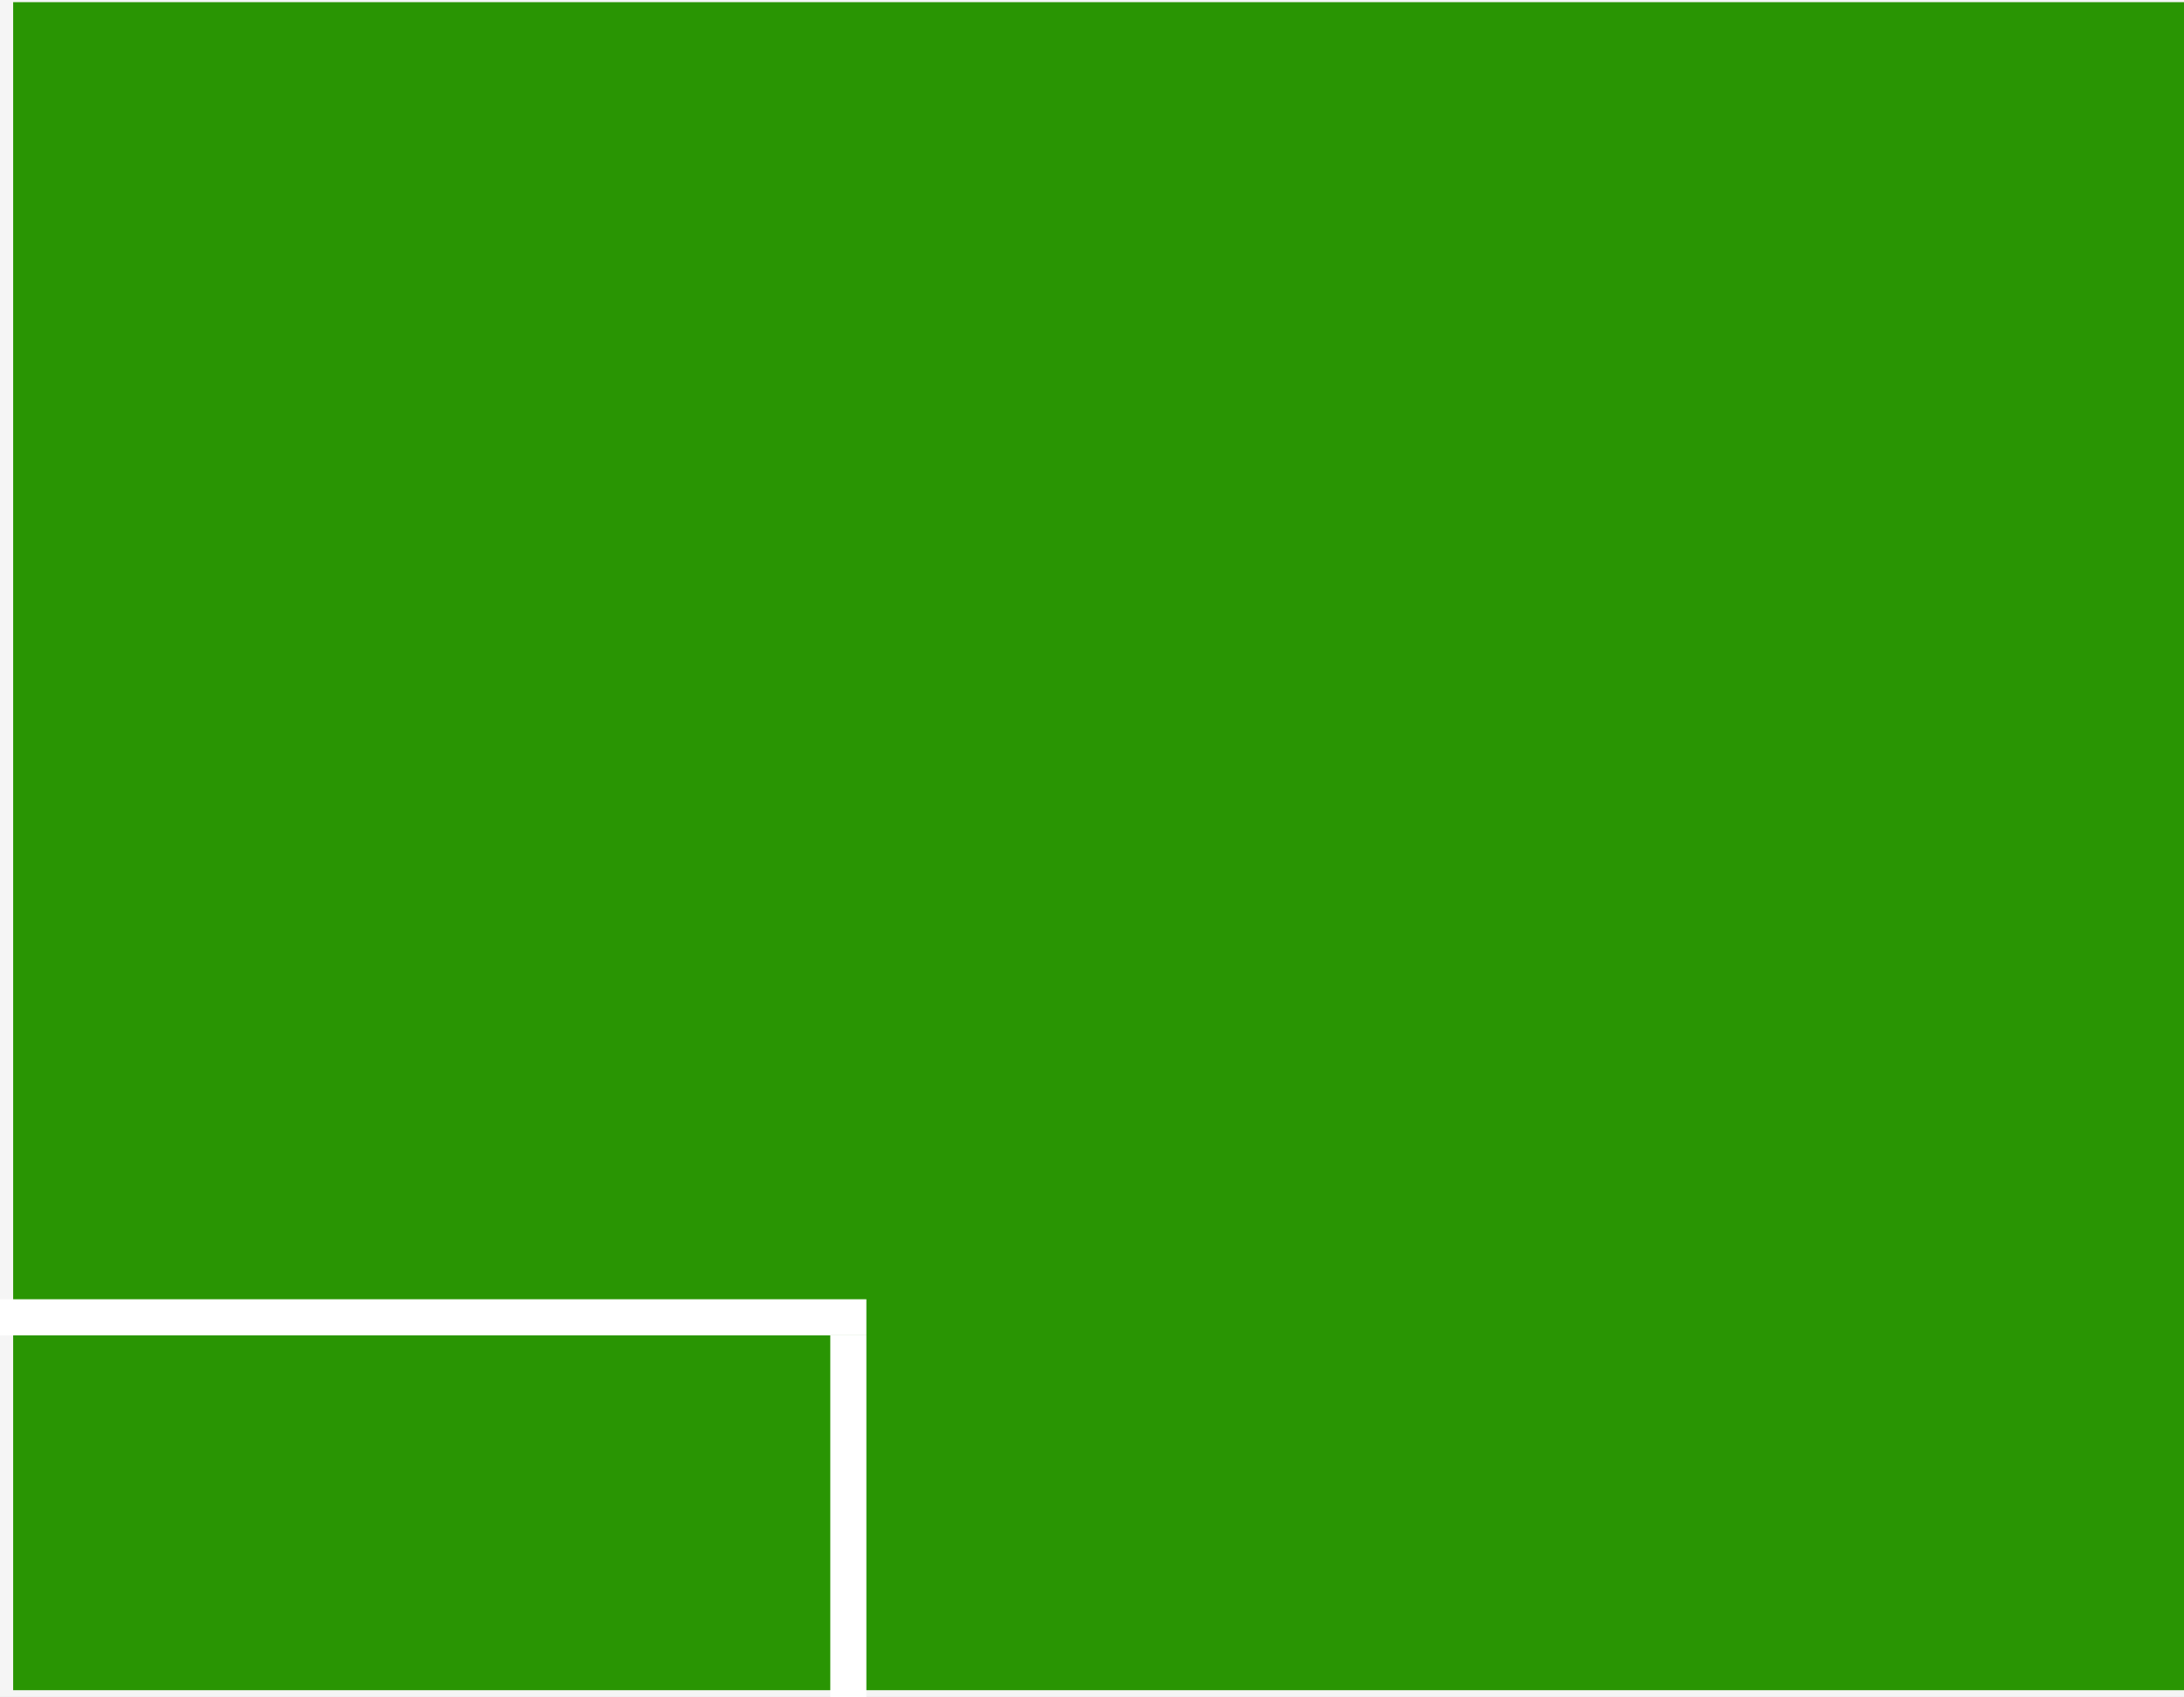
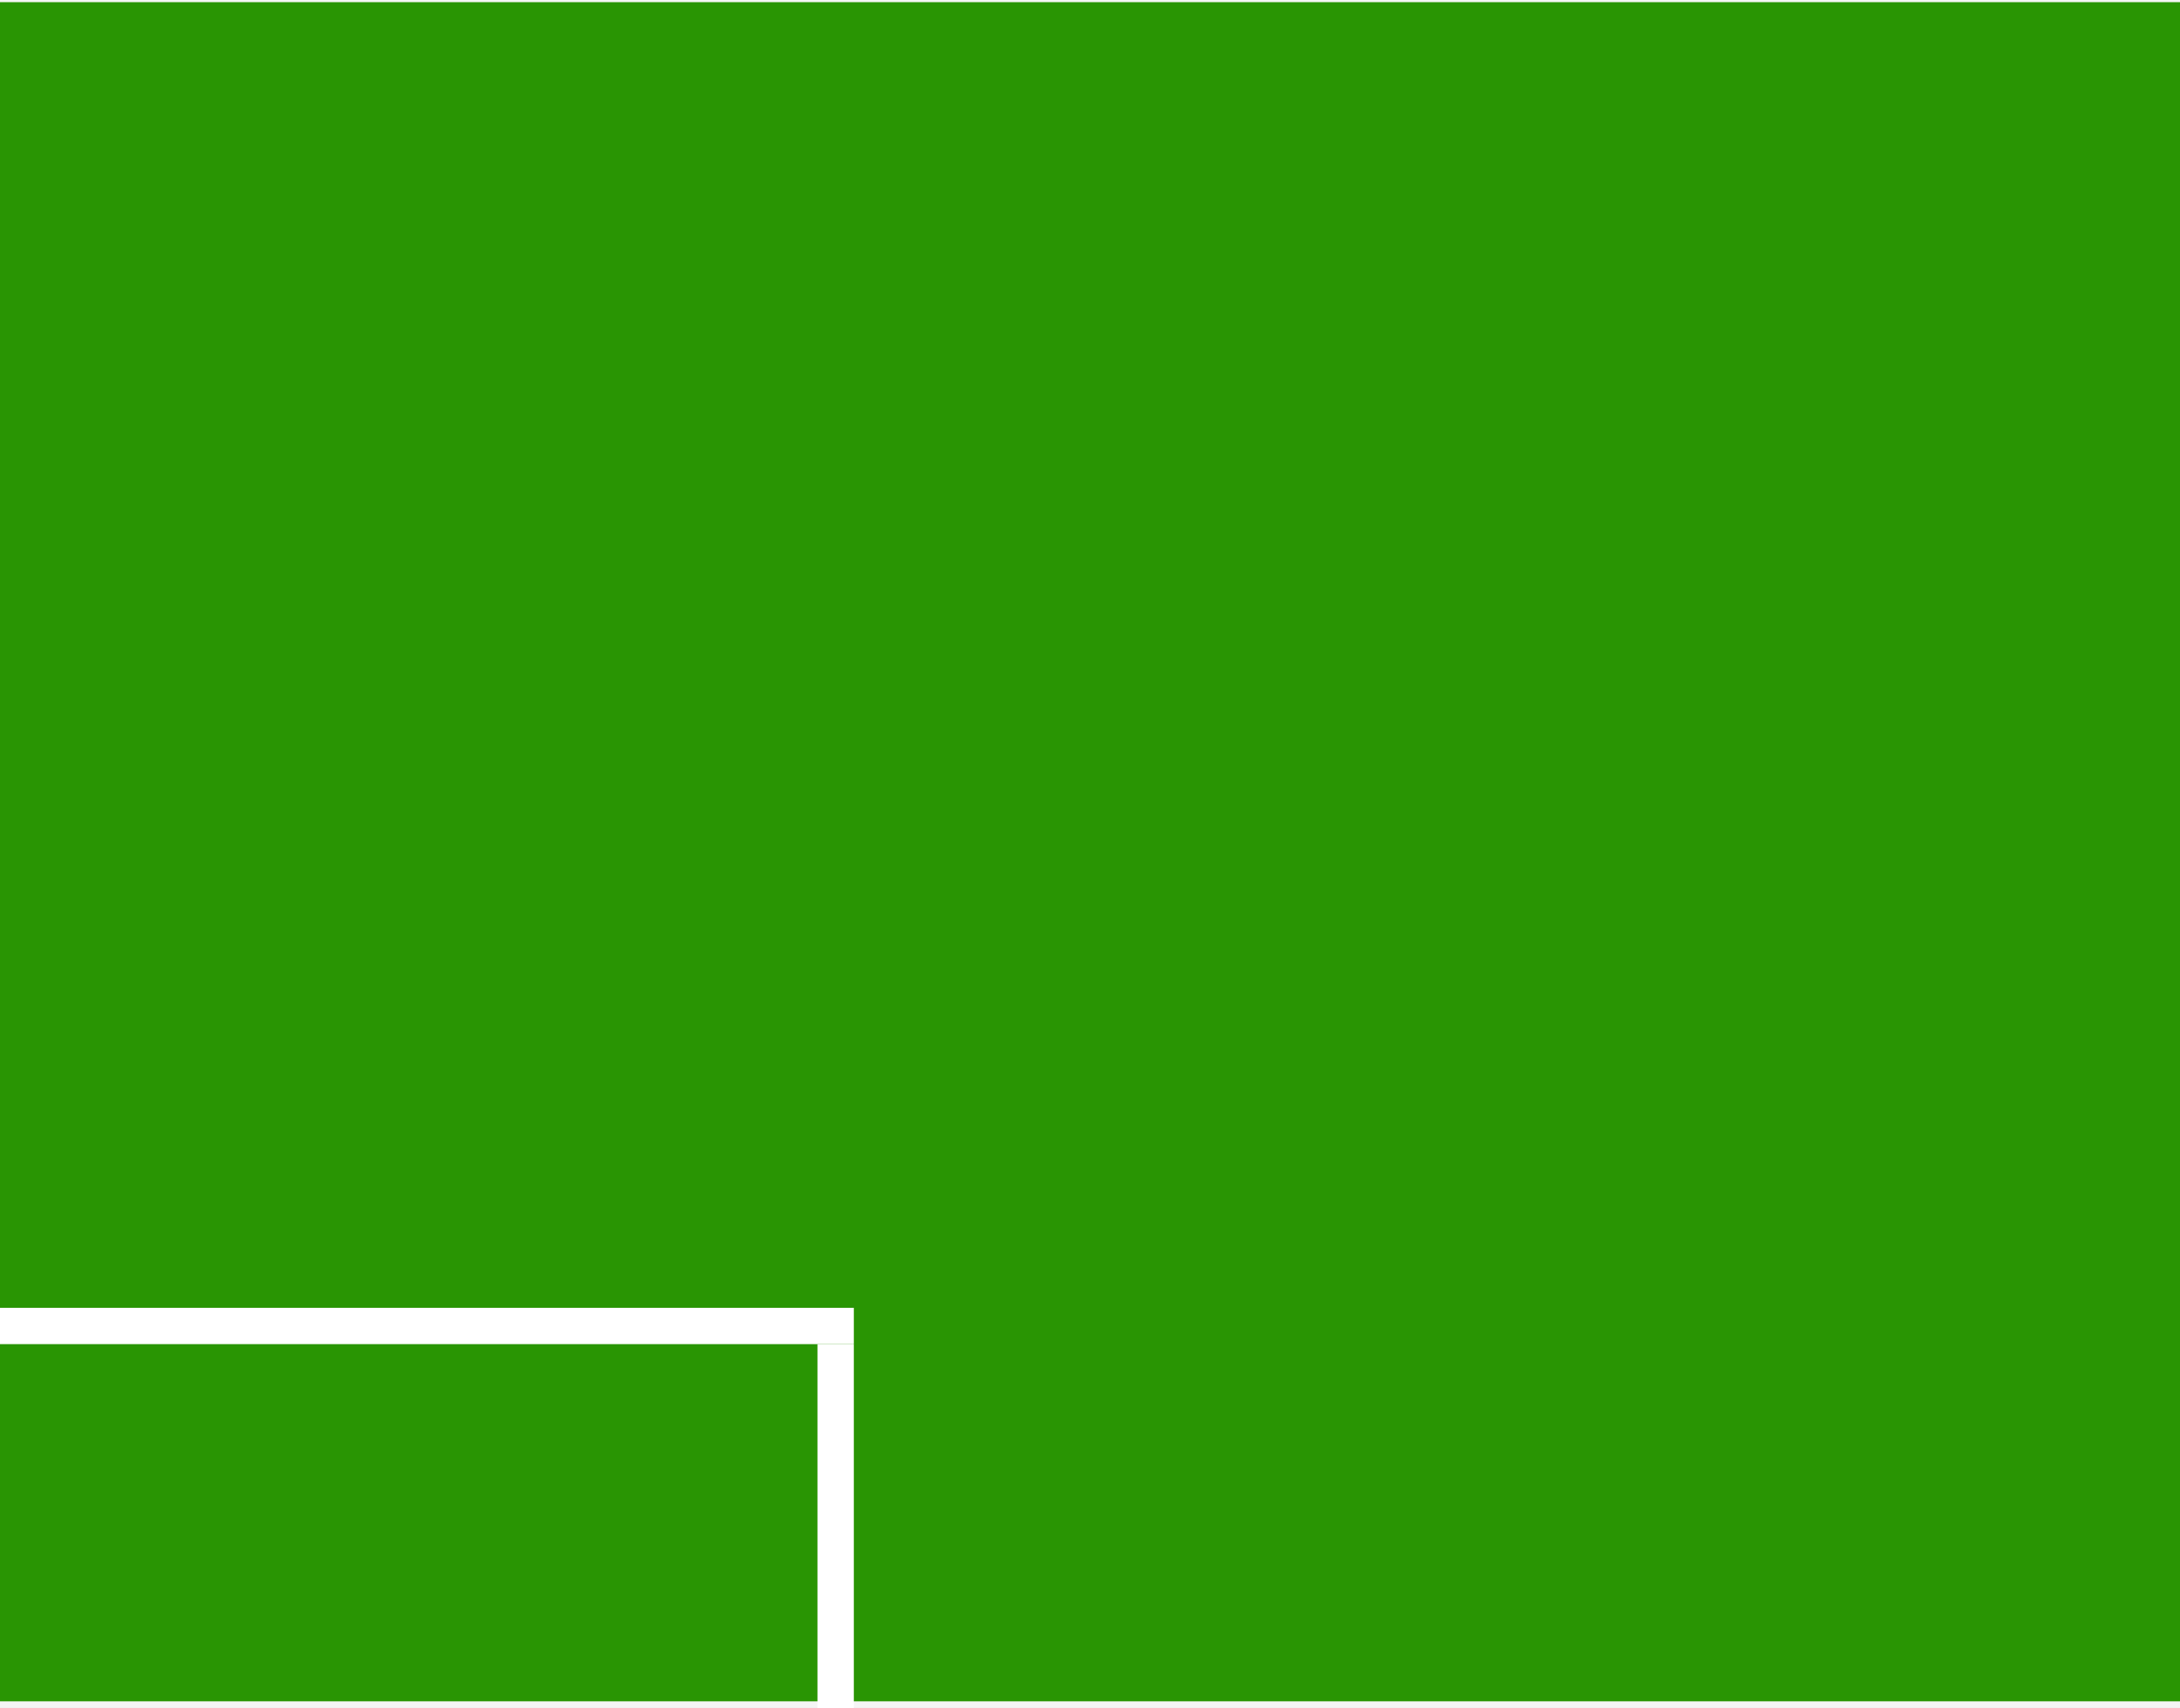
- <svg xmlns="http://www.w3.org/2000/svg" width="121" height="94" viewBox="0 0 121 94" fill="none">
-   <rect width="121" height="94" fill="#F5F5F5" />
-   <rect x="0.729" y="0.12" width="120.271" height="93.544" fill="#299503" />
-   <line y1="-1" x2="217" y2="-1" transform="matrix(-1 2.10265e-05 2.10265e-05 1 48 74)" stroke="white" stroke-width="2" />
-   <line y1="-1" x2="114.004" y2="-1" transform="matrix(0 1 1 0 48 74)" stroke="white" stroke-width="2" />
+ <svg xmlns="http://www.w3.org/2000/svg" width="120" height="94" viewBox="0 0 120 94" fill="none">
+   <rect width="120" height="94" fill="#F5F5F5" />
+   <rect x="-0.271" y="0.12" width="120.271" height="93.544" fill="#299503" />
+   <line y1="-1" x2="217" y2="-1" transform="matrix(-1 2.10265e-05 2.10265e-05 1 47 74)" stroke="white" stroke-width="2" />
+   <line y1="-1" x2="114.004" y2="-1" transform="matrix(0 1 1 0 47 74)" stroke="white" stroke-width="2" />
</svg>
